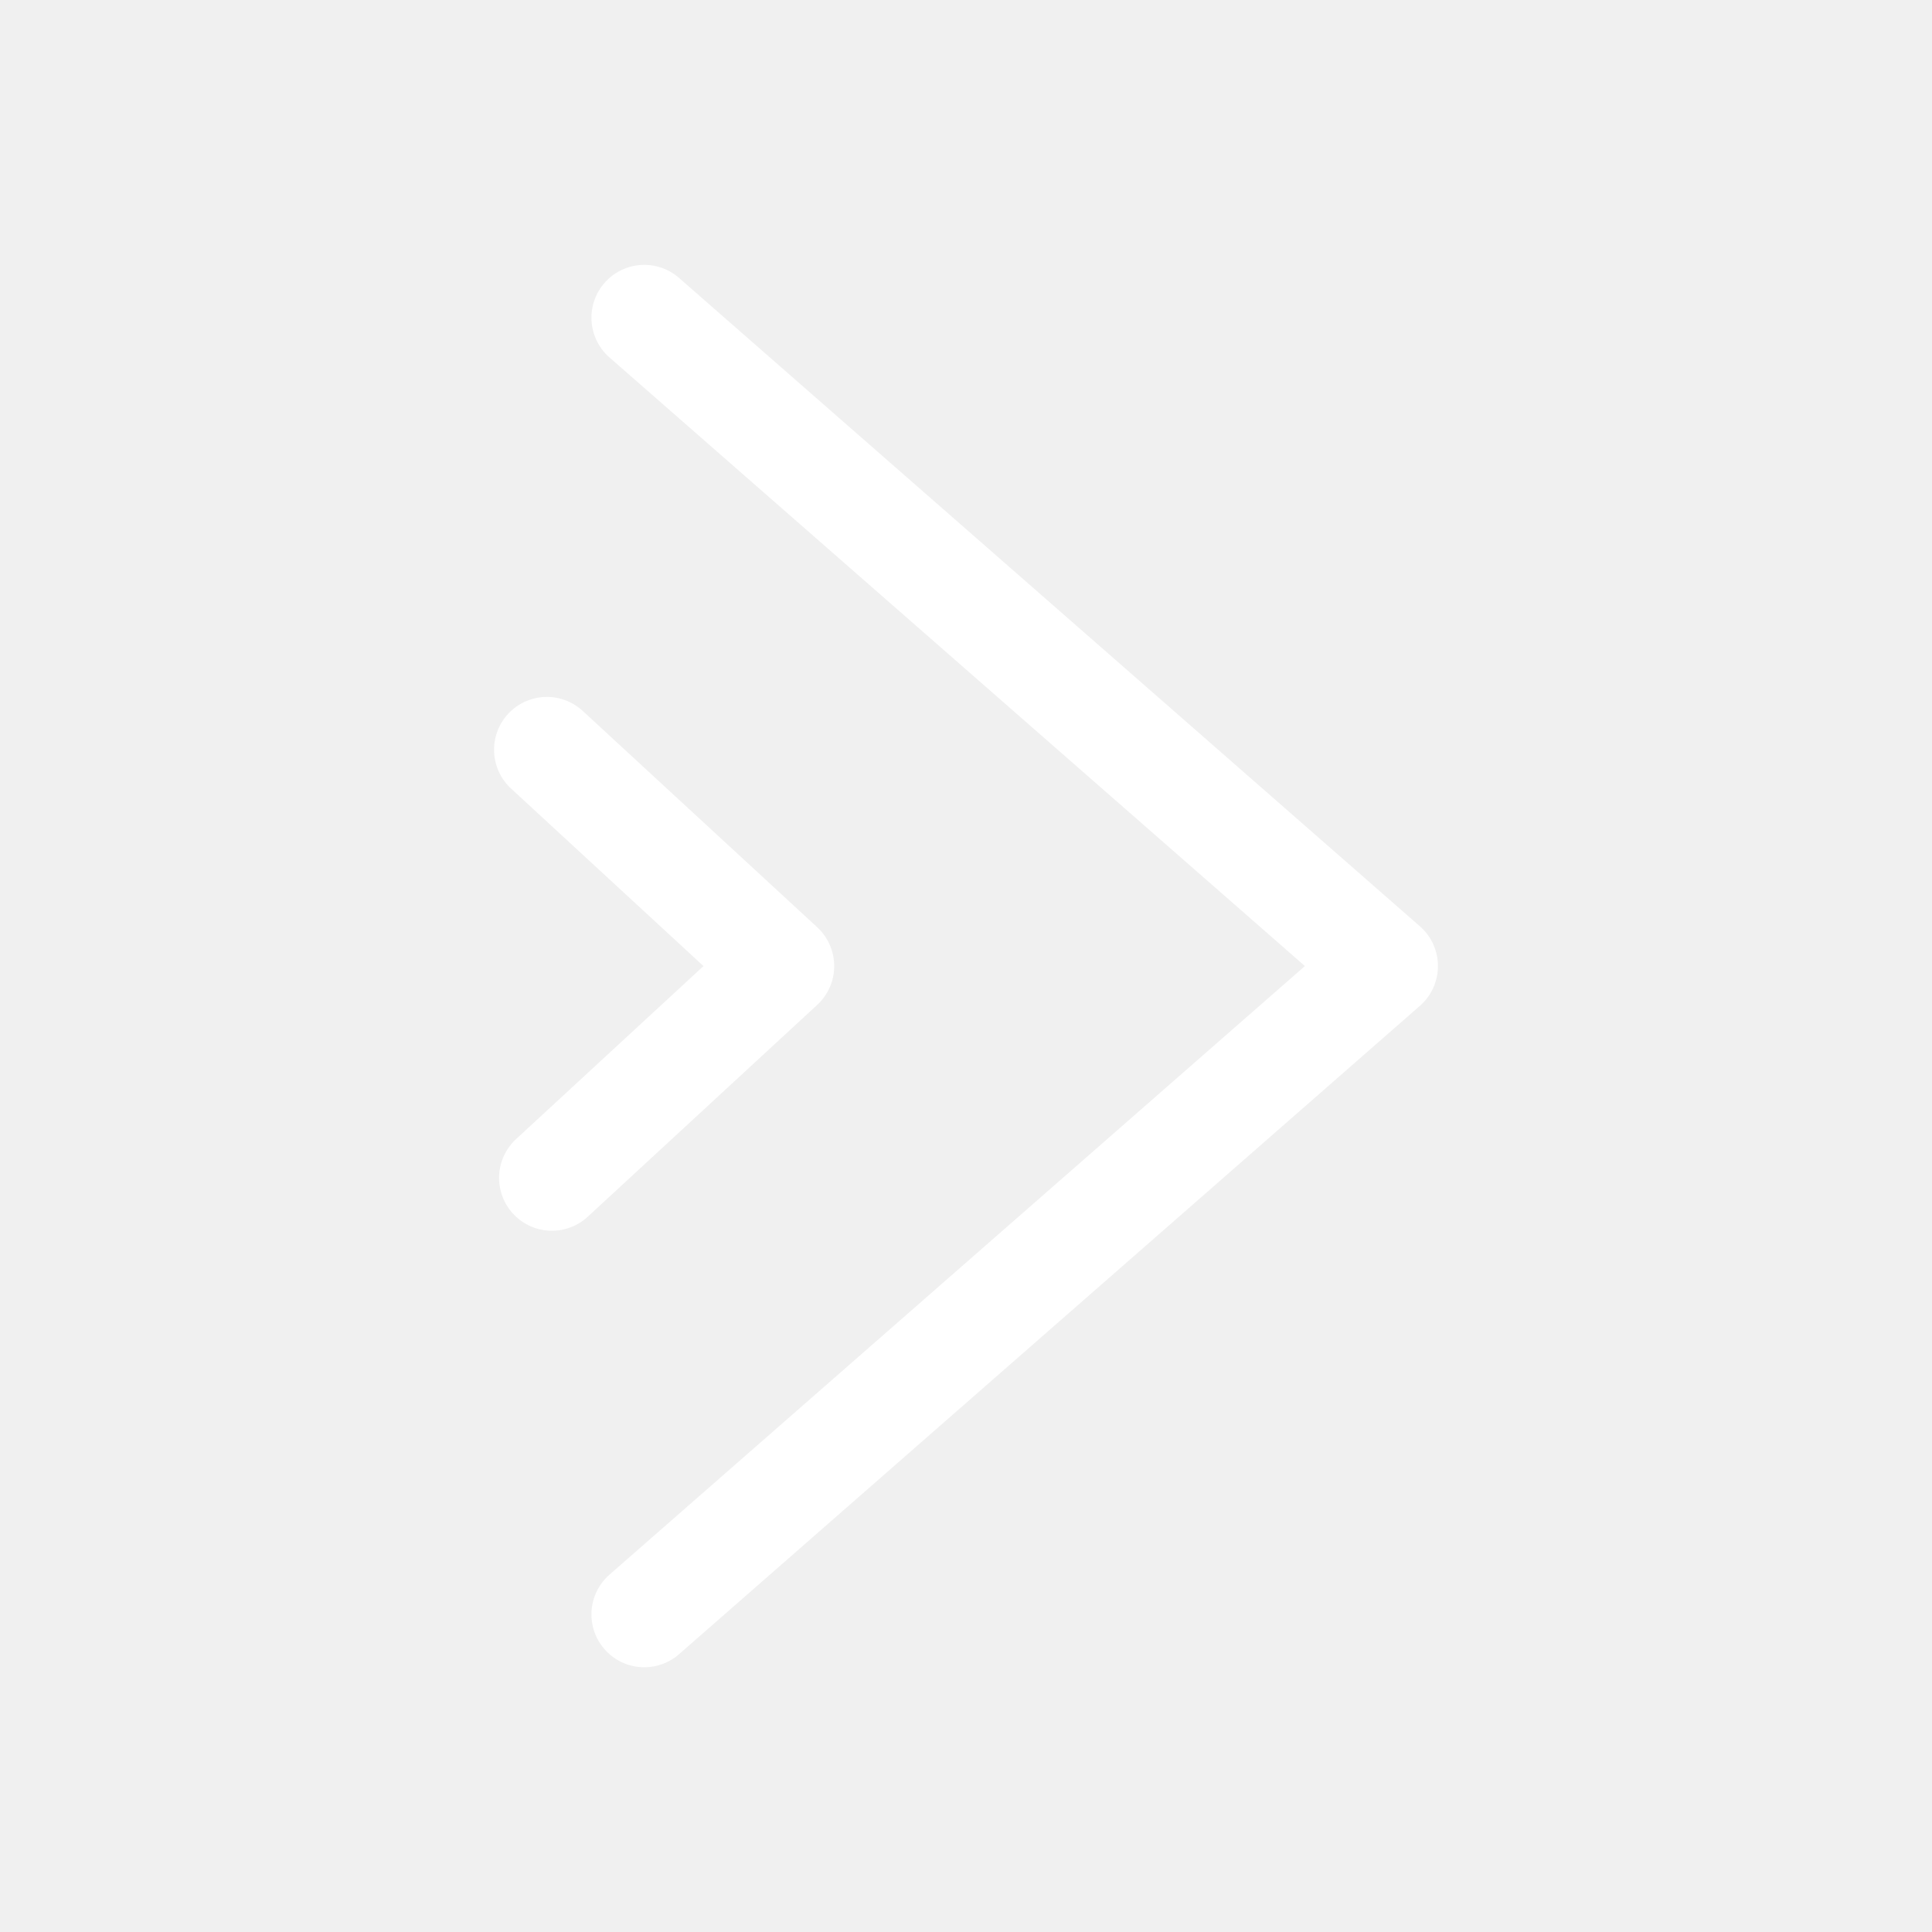
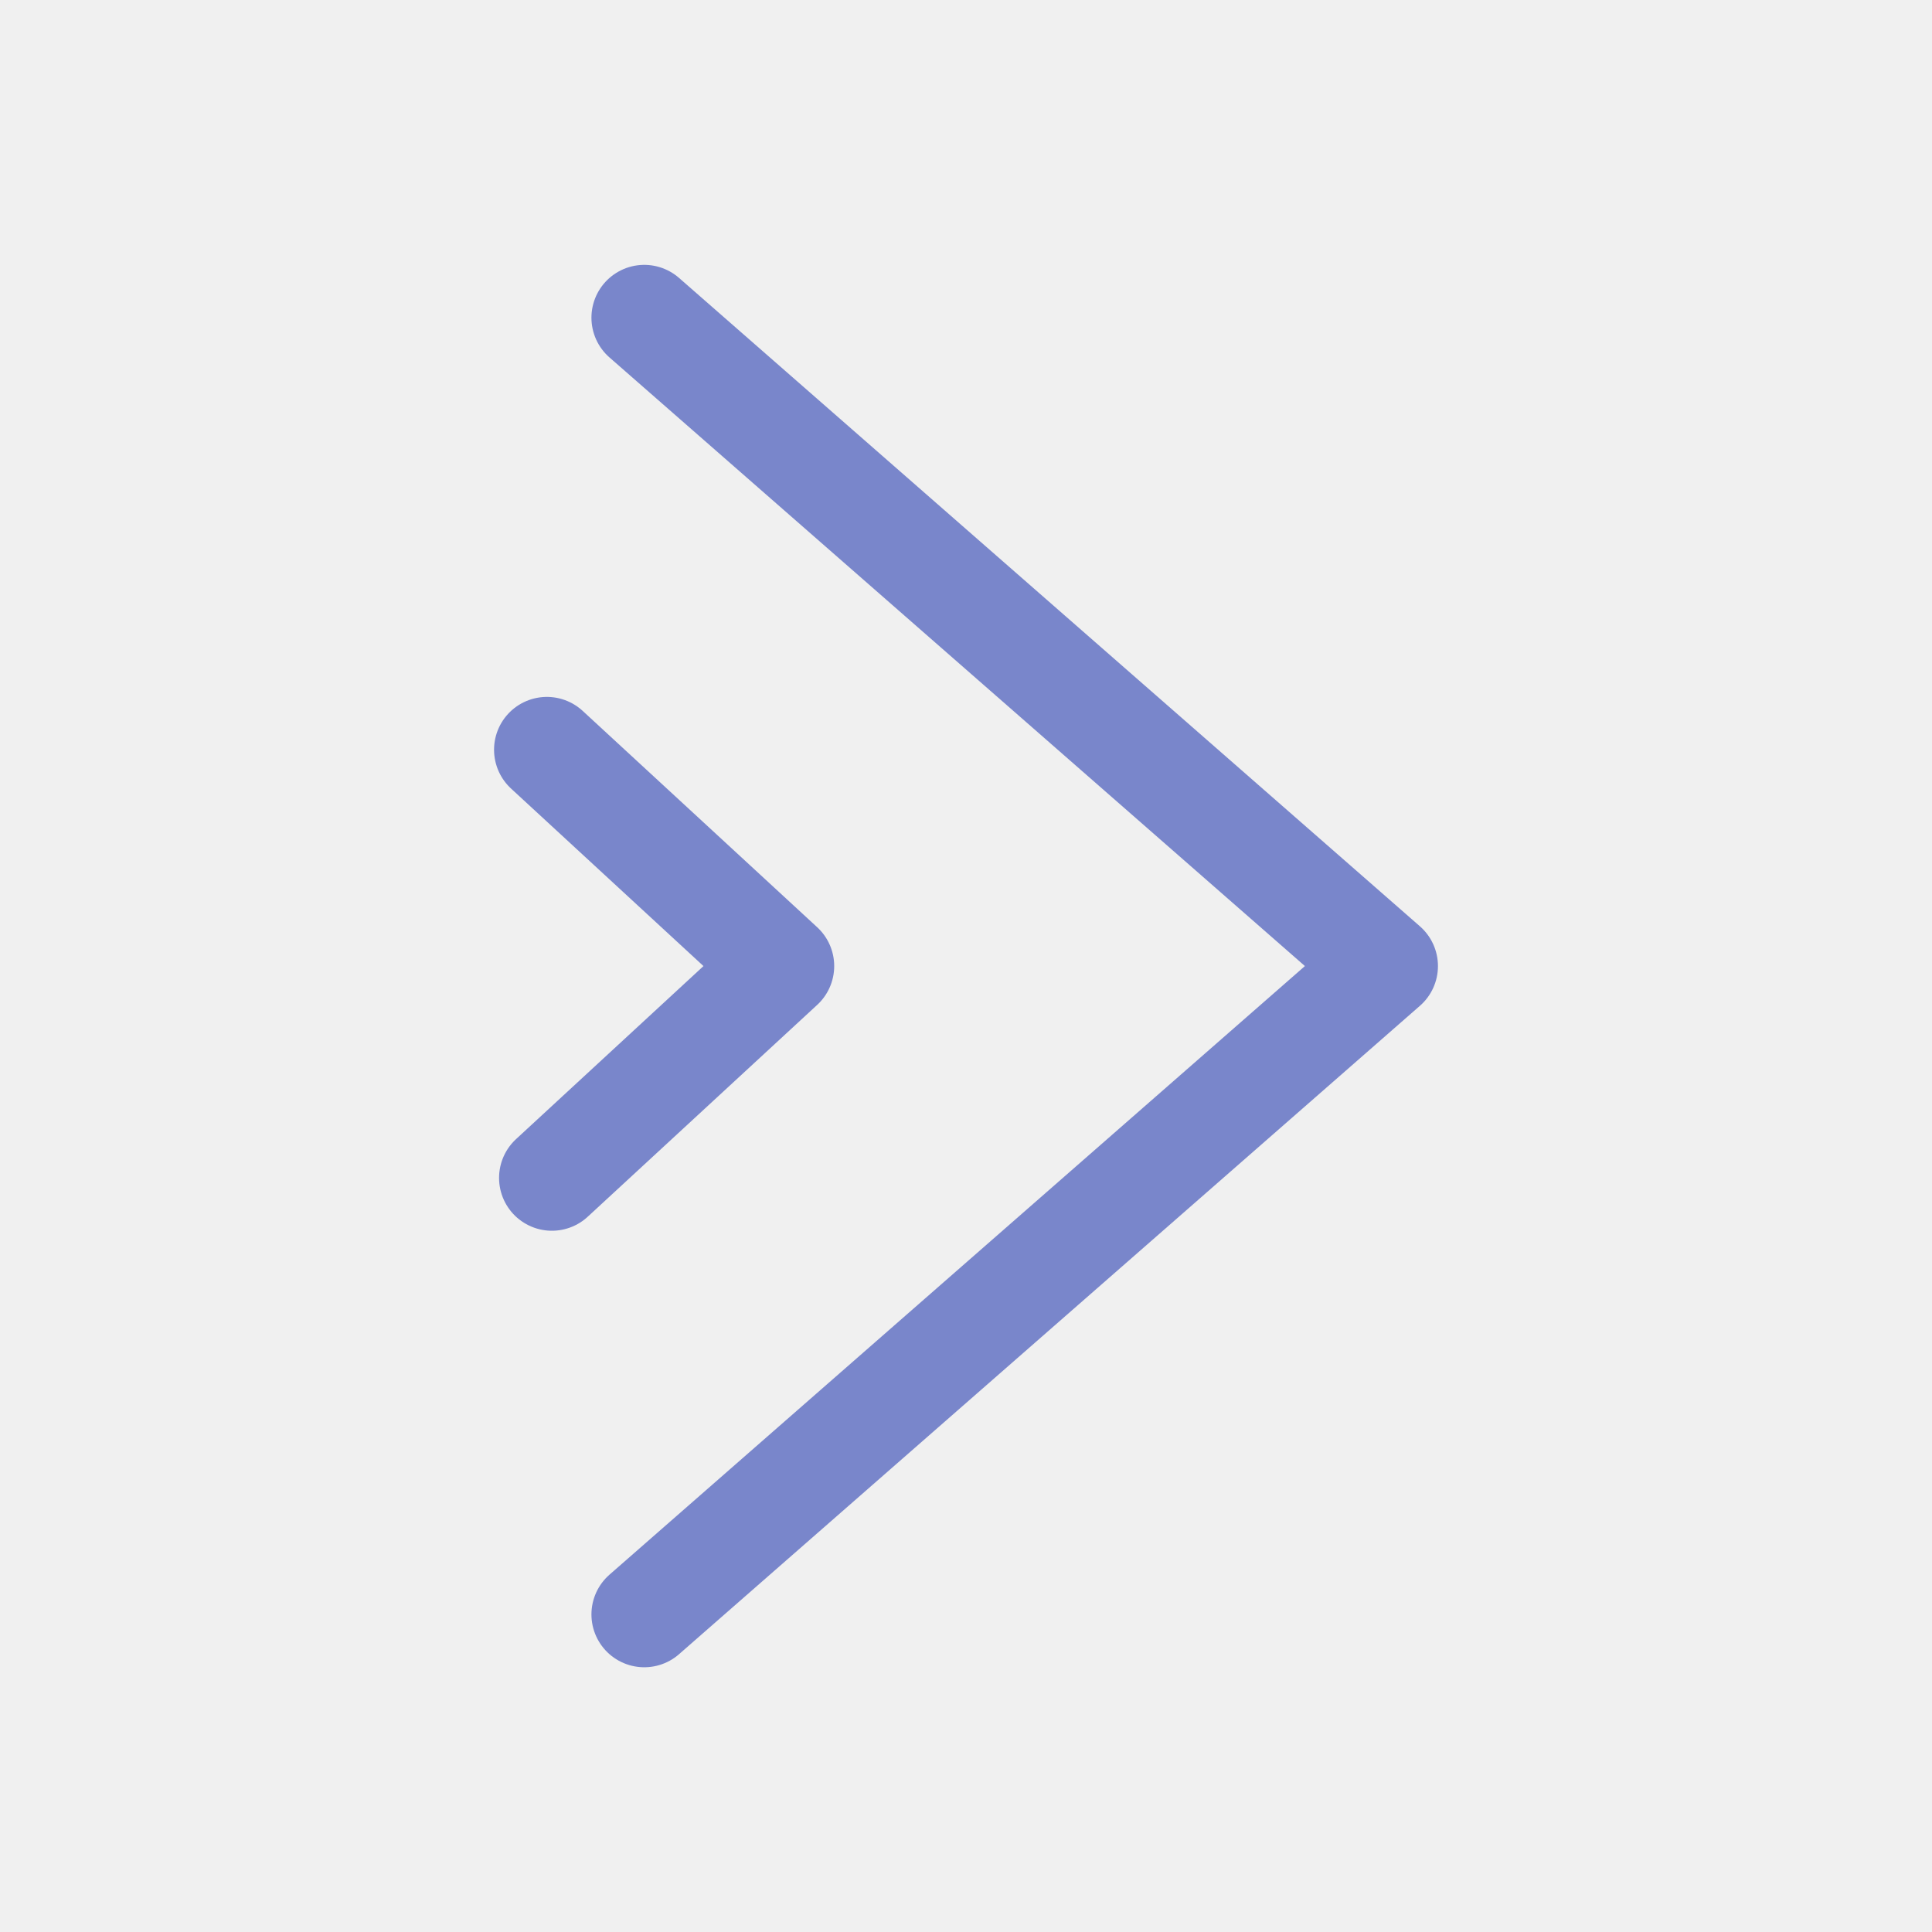
<svg xmlns="http://www.w3.org/2000/svg" version="1.1" id="Ebene_1" x="0px" y="0px" width="32px" height="32px" viewBox="0 0 32 32" enable-background="new 0 0 32 32" xml:space="preserve">
  <g>
-     <polyline fill="none" stroke="#FFFFFF" stroke-width="1.75" stroke-linecap="round" stroke-linejoin="round" stroke-miterlimit="10" points="   10.671,26.74 22.942,16.001 10.671,5.262  " />
-     <polyline fill="none" stroke="#FFFFFF" stroke-width="1.75" stroke-linecap="round" stroke-linejoin="round" stroke-miterlimit="10" points="   9.141,19.51 12.942,16.001 9.058,12.418  " />
+     <polyline fill="none" stroke="#7986CB" stroke-width="1.75" stroke-linecap="round" stroke-linejoin="round" stroke-miterlimit="10" points="   10.671,26.74 22.942,16.001 10.671,5.262  " />
+     <polyline fill="none" stroke="#7986CB" stroke-width="1.75" stroke-linecap="round" stroke-linejoin="round" stroke-miterlimit="10" points="   9.141,19.51 12.942,16.001 9.058,12.418  " />
  </g>
</svg>
